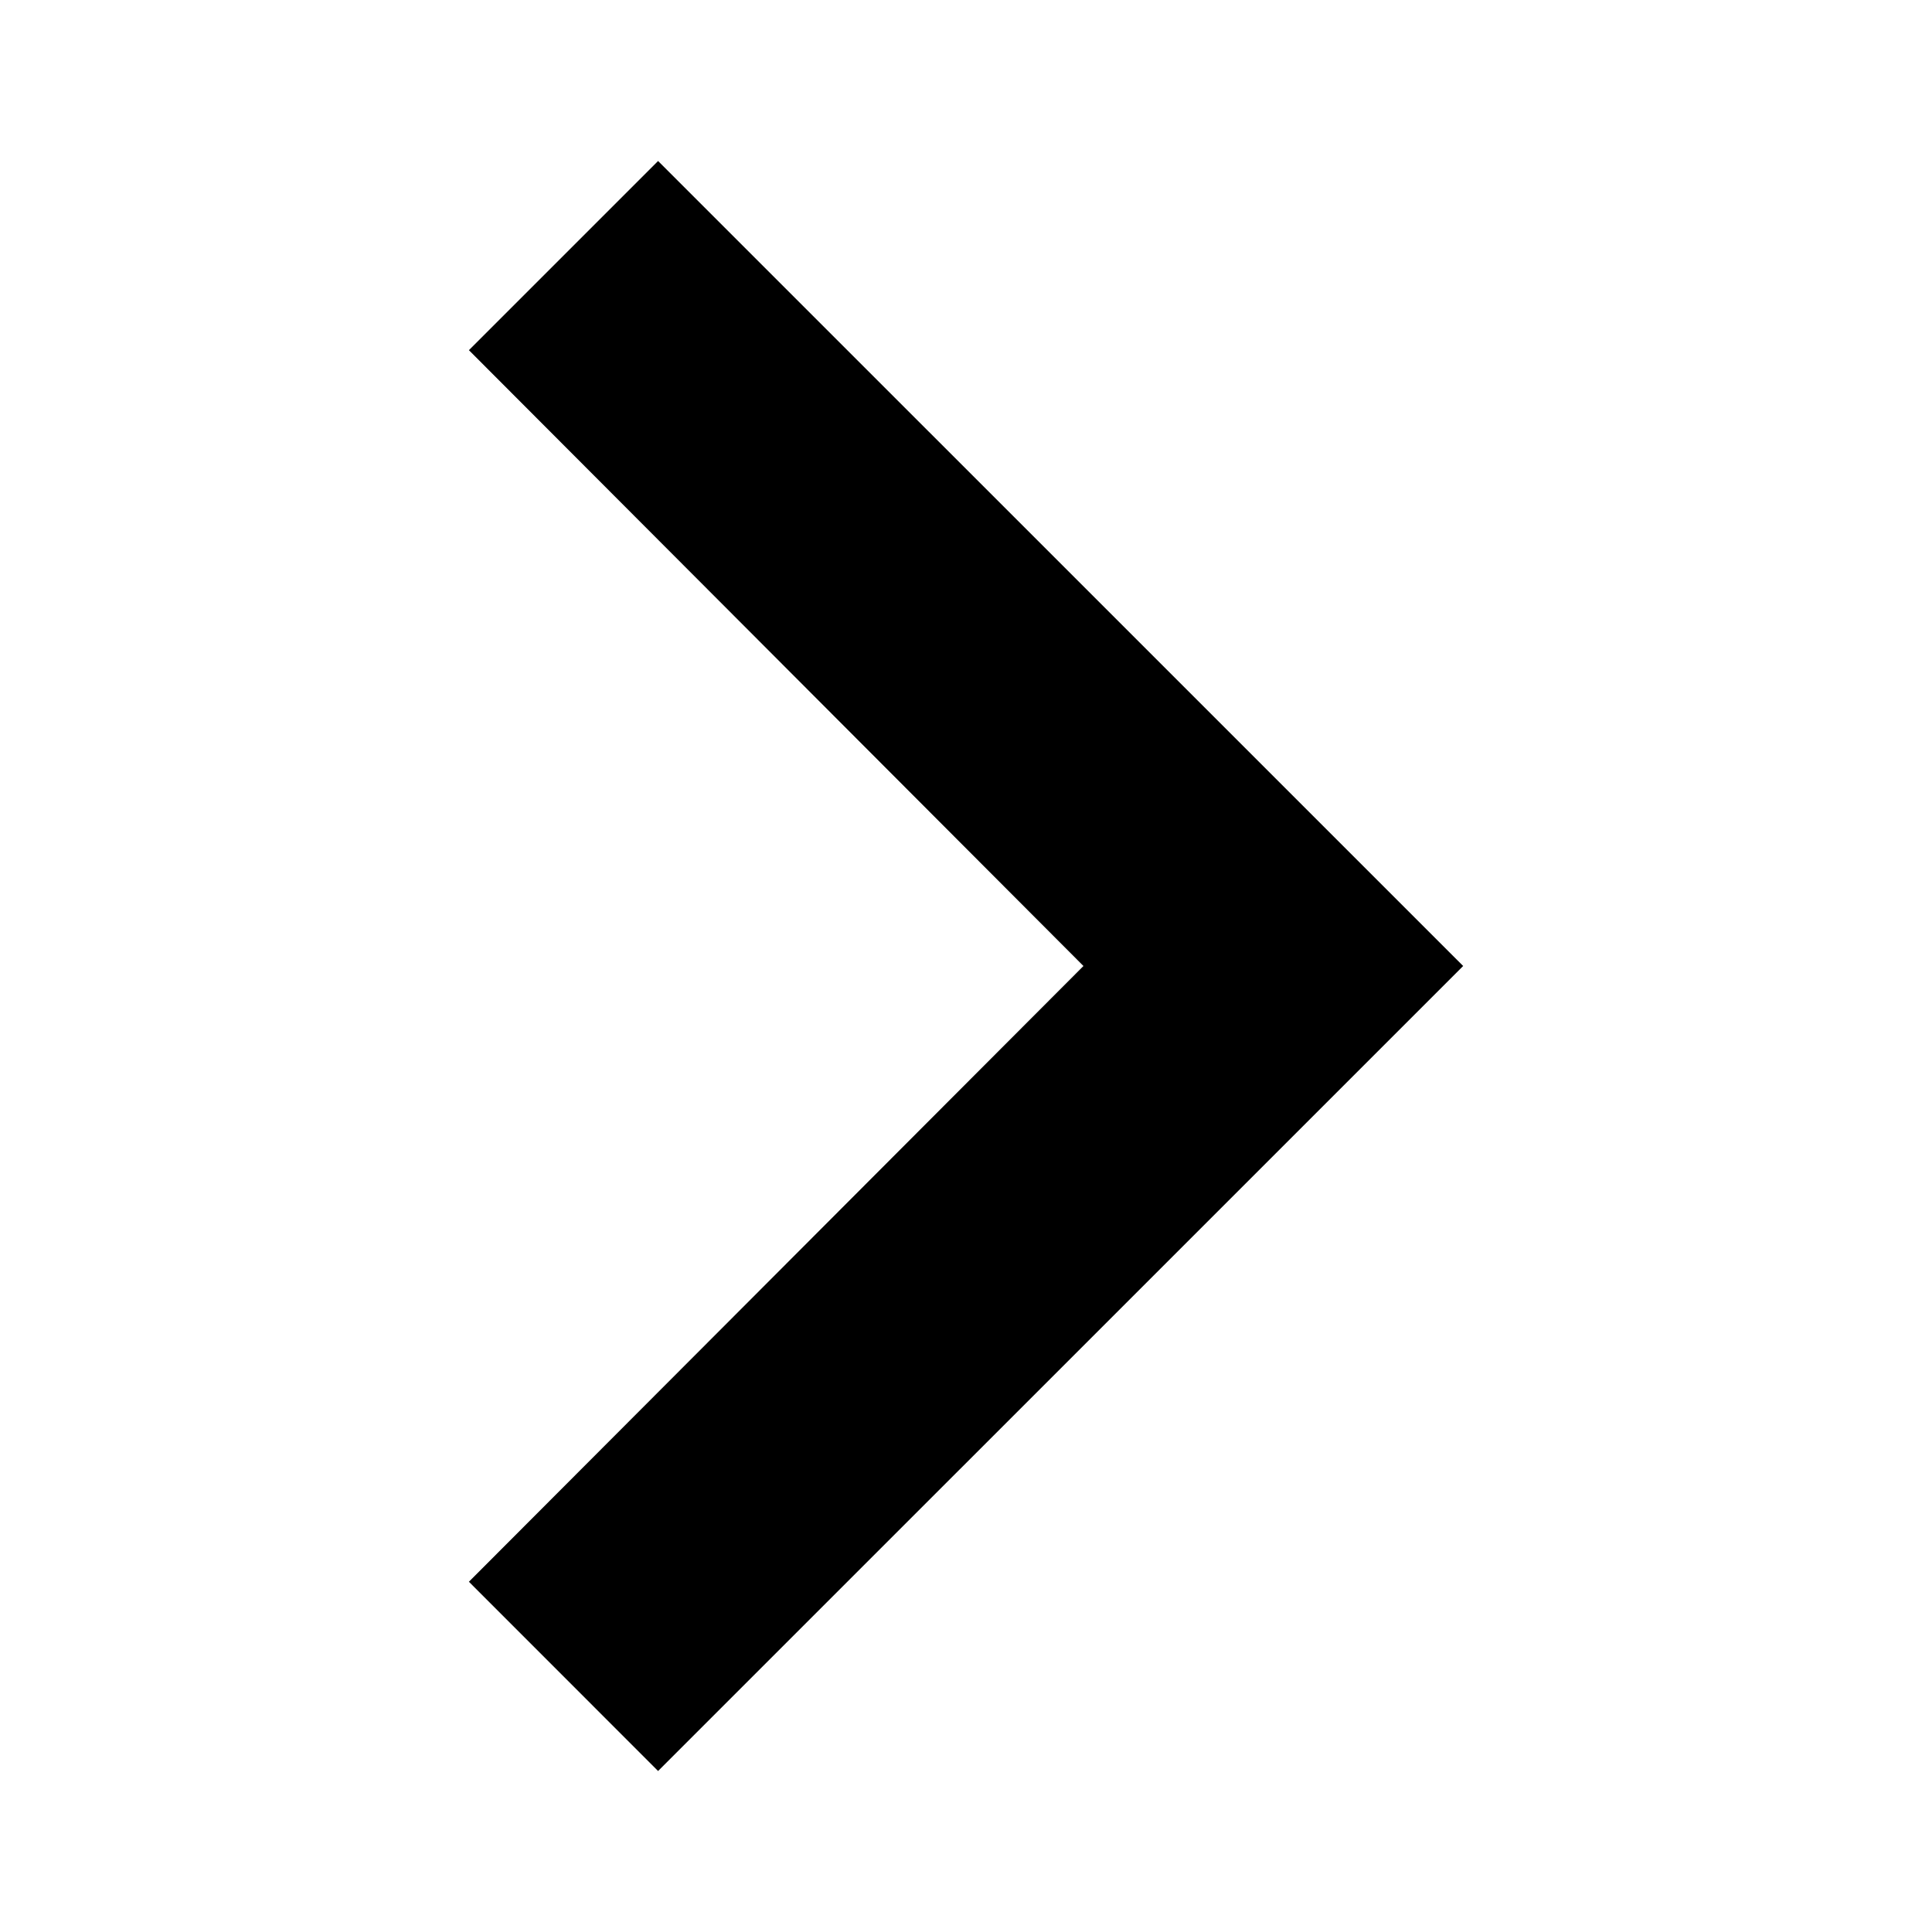
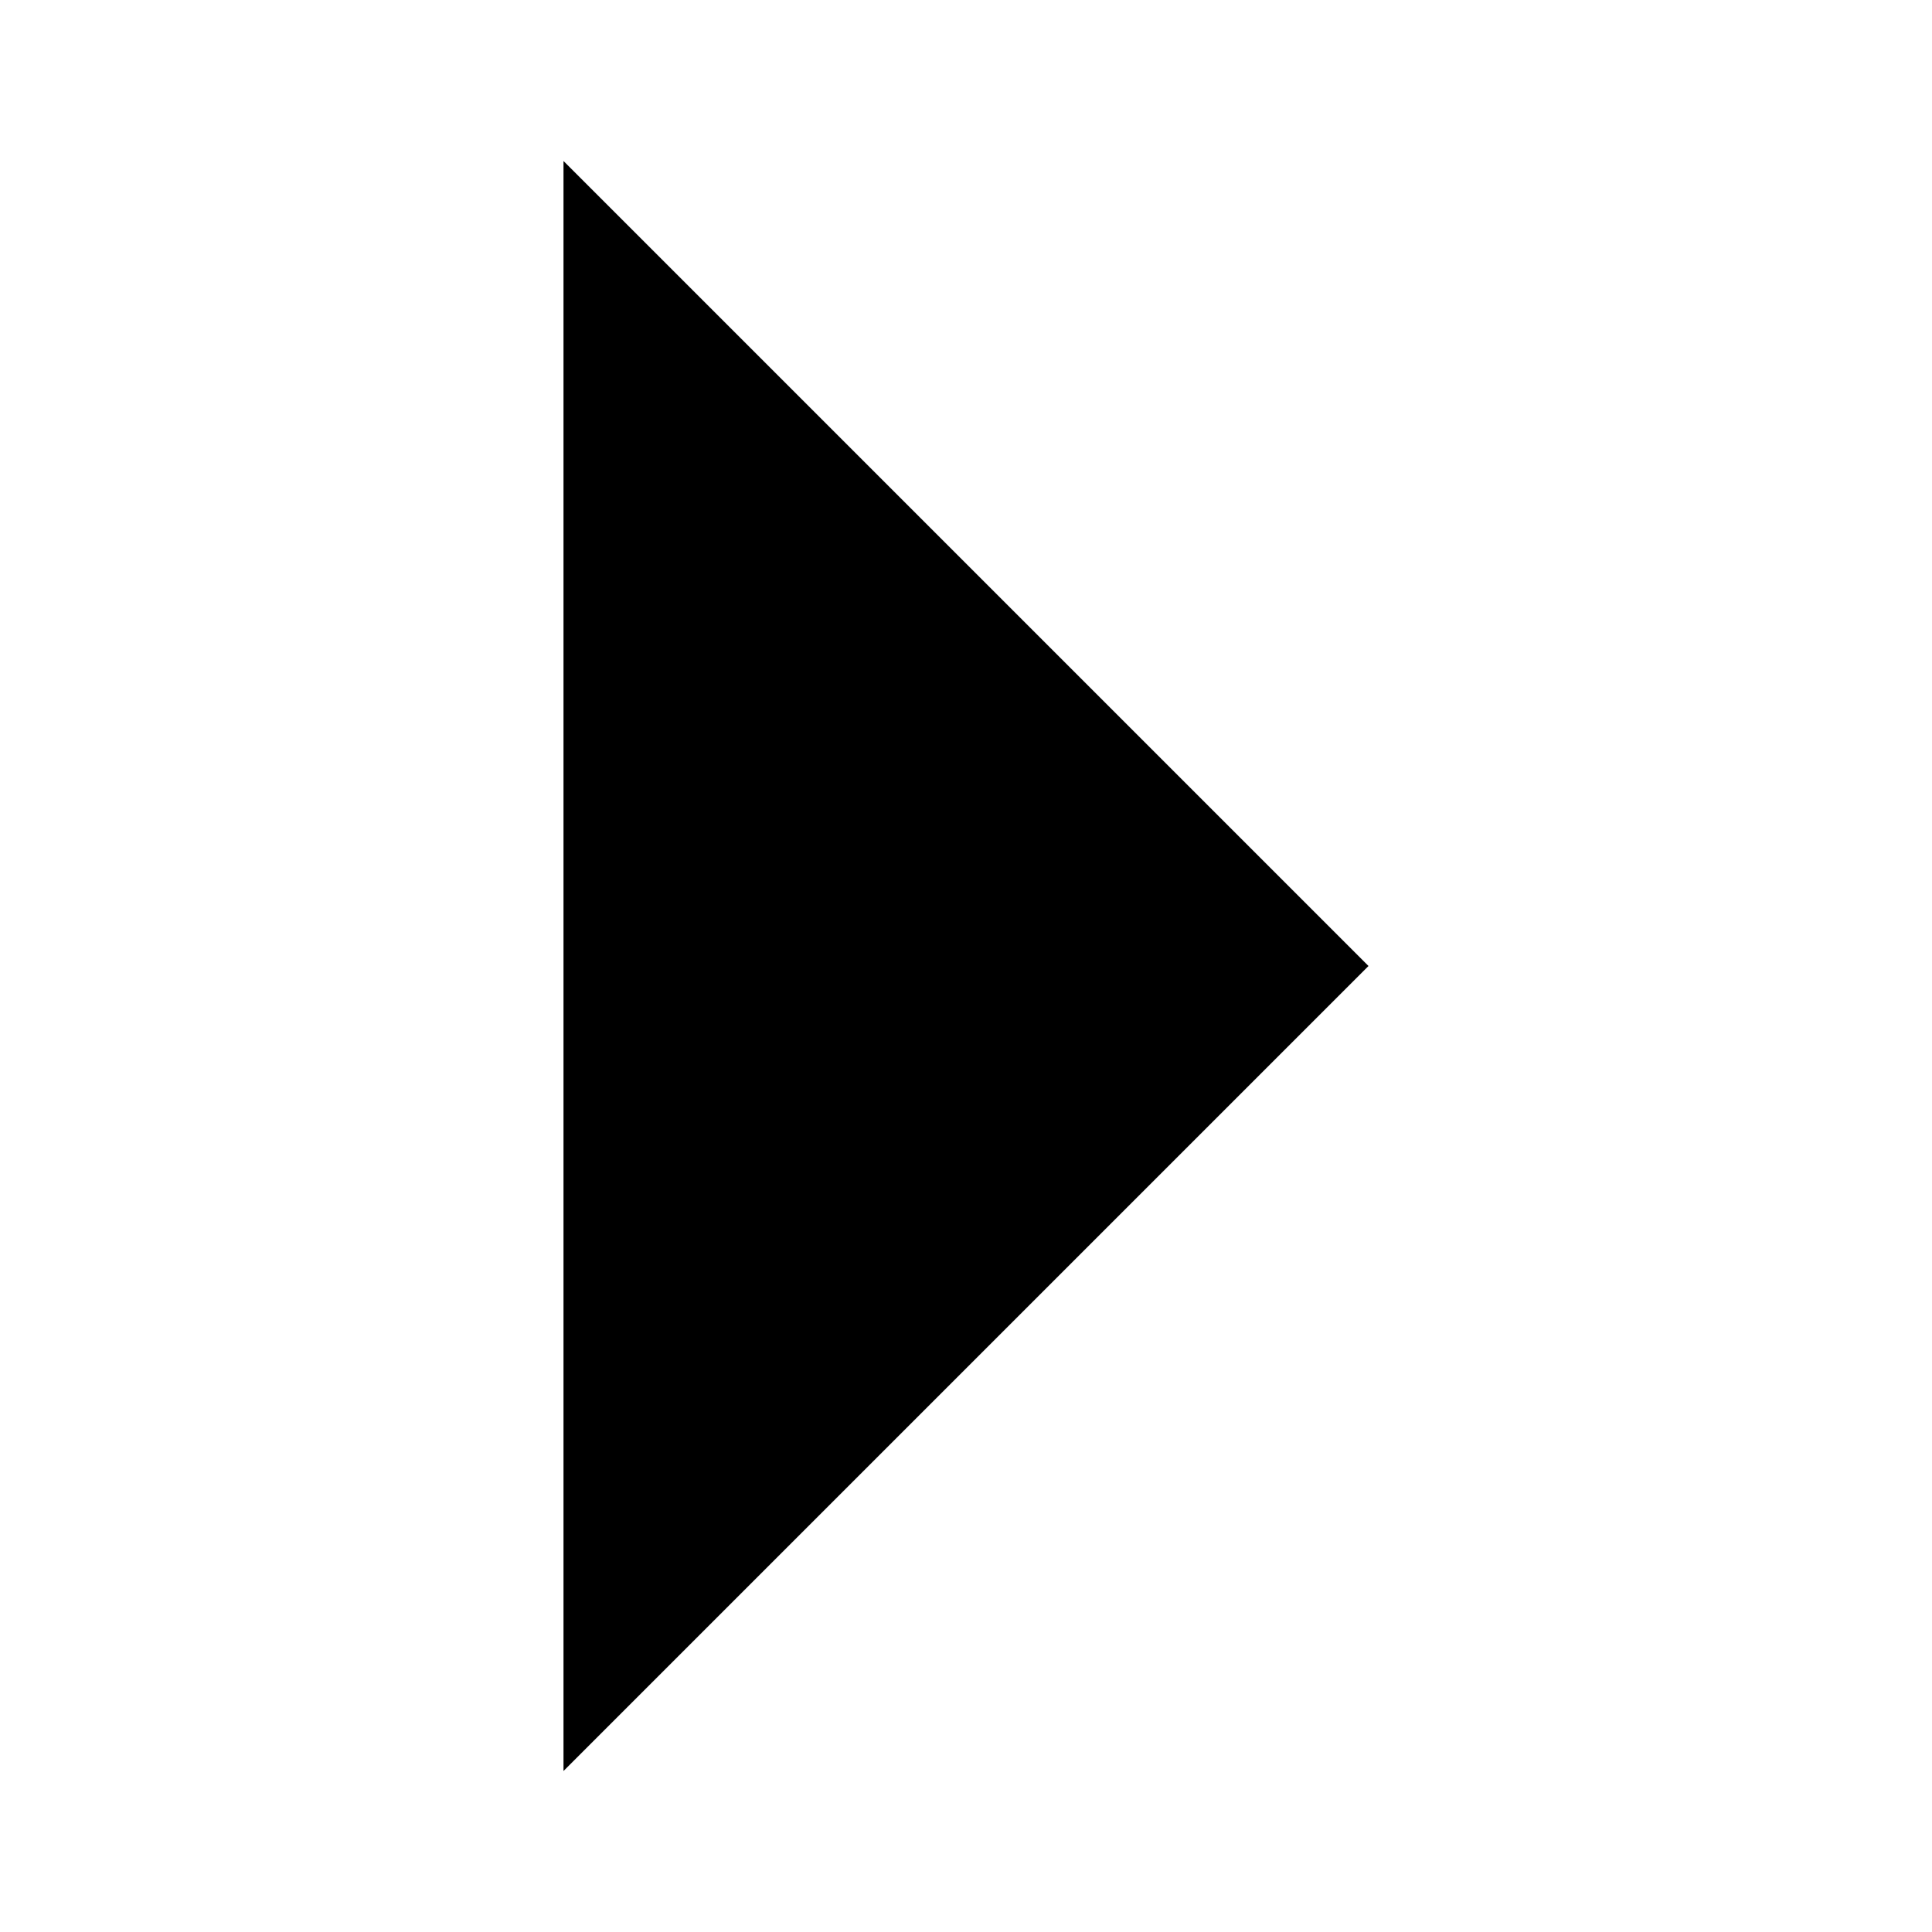
<svg xmlns="http://www.w3.org/2000/svg" version="1.1" x="0px" y="0px" width="24px" height="24px" viewBox="0 0 24 24" enable-background="new 0 0 24 24" xml:space="preserve">
-   <path d="M5.825,19.649L13.459,12L5.825,4.35L8.175,2l10.001,10L8.175,22L5.825,19.649z" />
+   <path d="M7,22l10-10L7,2V22z" />
</svg>
